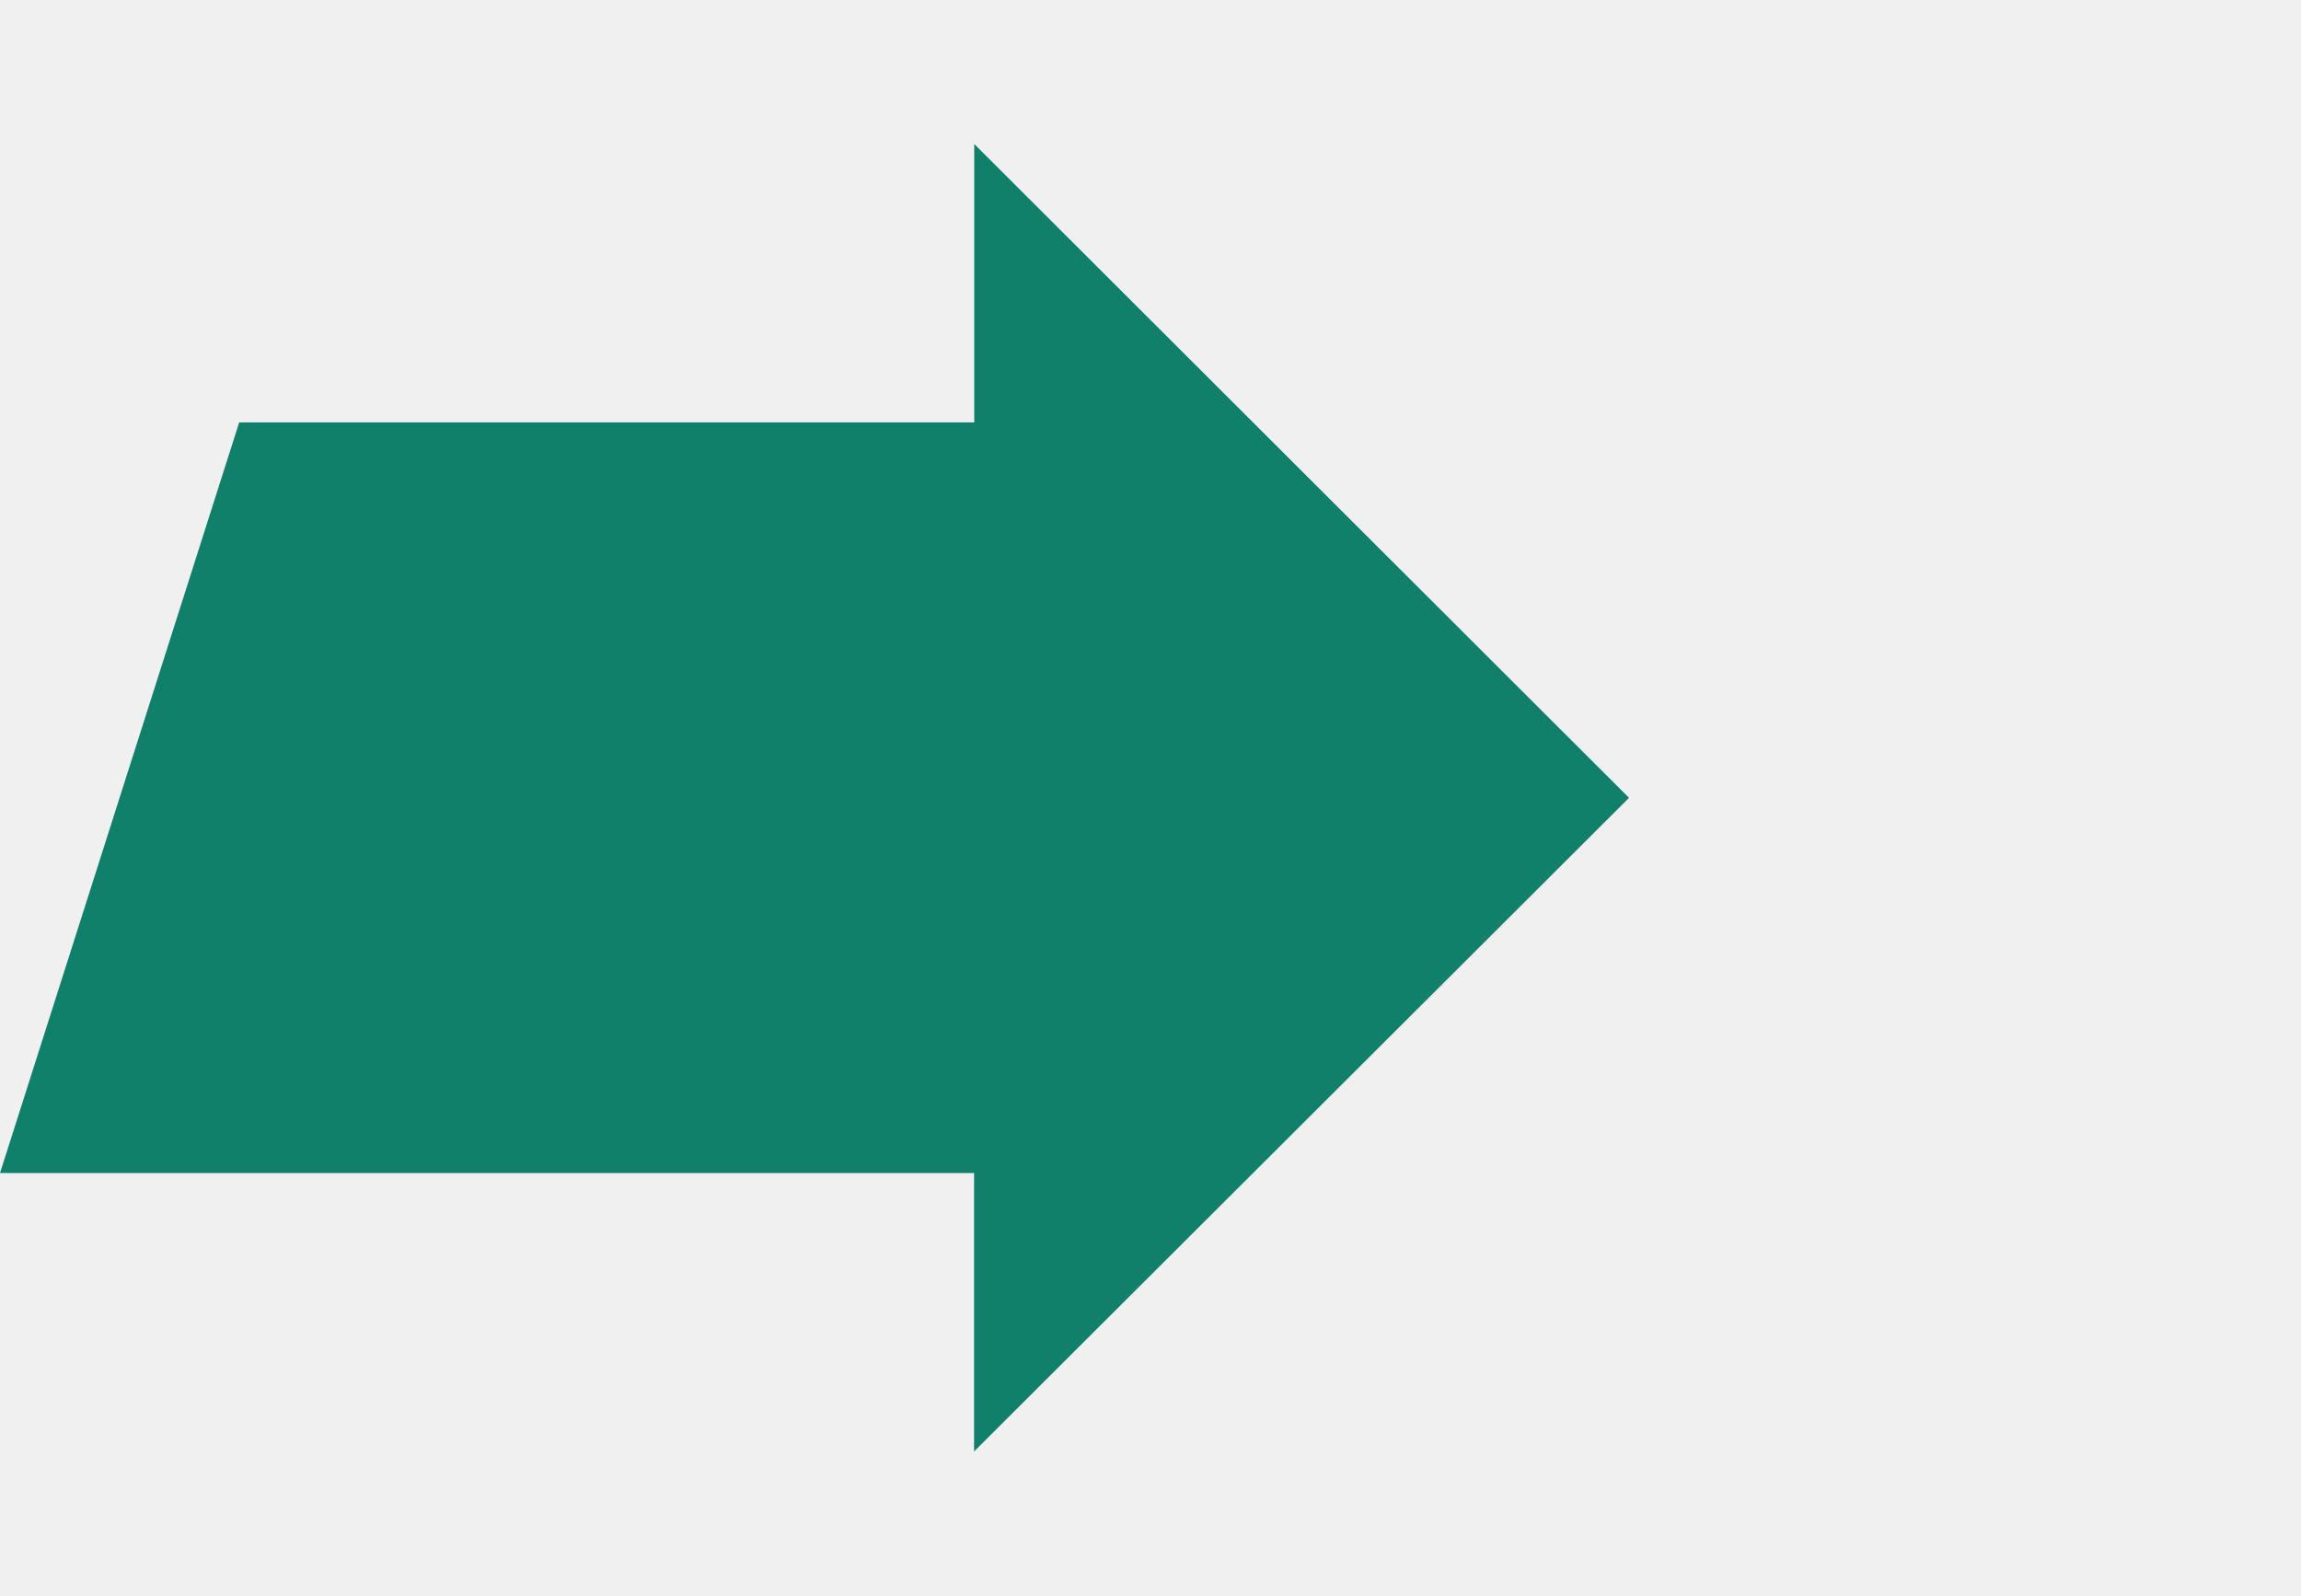
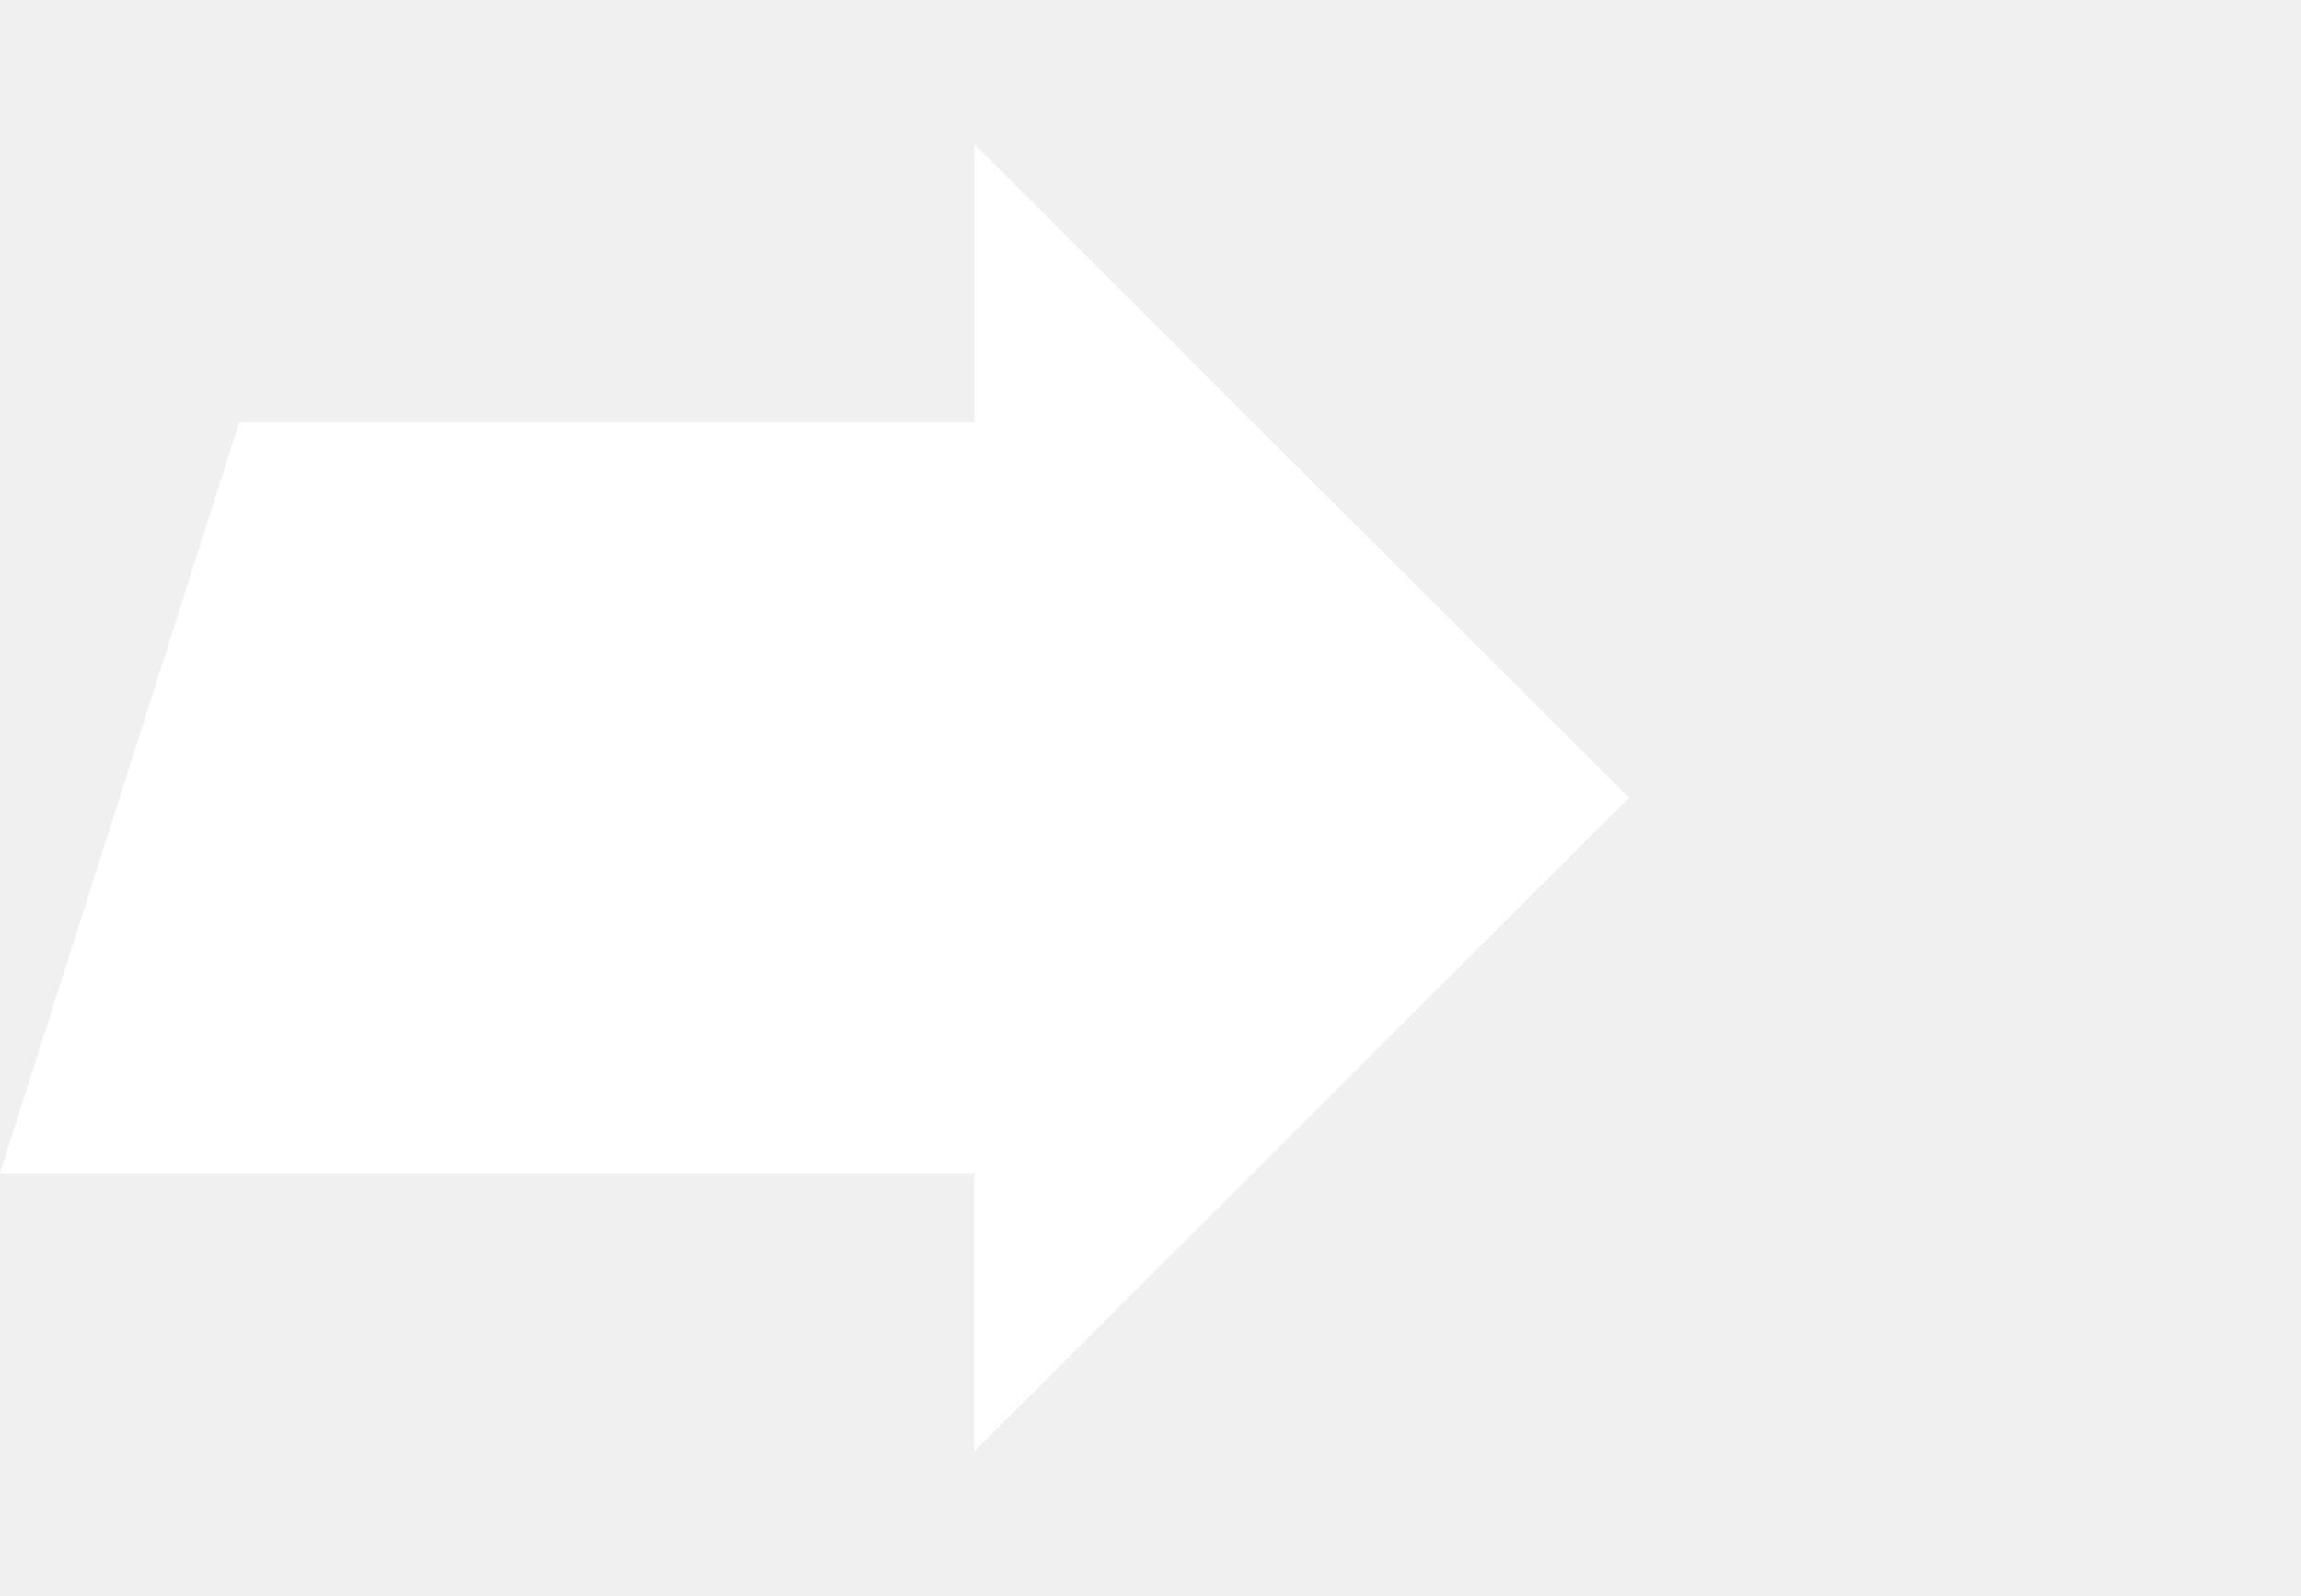
<svg xmlns="http://www.w3.org/2000/svg" version="1.1" id="Layer_1" x="0px" y="0px" width="14.19px" height="9.84px" viewBox="0.061 3.08 14.19 9.84" enable-background="new 0.061 3.08 14.19 9.84" xml:space="preserve">
-   <path id="arrow-16-icon_1_" fill="#10806b" d="M6.069,5.686V3.968L10.107,8l-4.039,4.031v-1.717H0.061l1.475-4.629H6.069z" />
+   <path id="arrow-16-icon_1_" fill="#fff" d="M6.069,5.686V3.968L10.107,8l-4.039,4.031v-1.717H0.061l1.475-4.629H6.069z" />
</svg>
